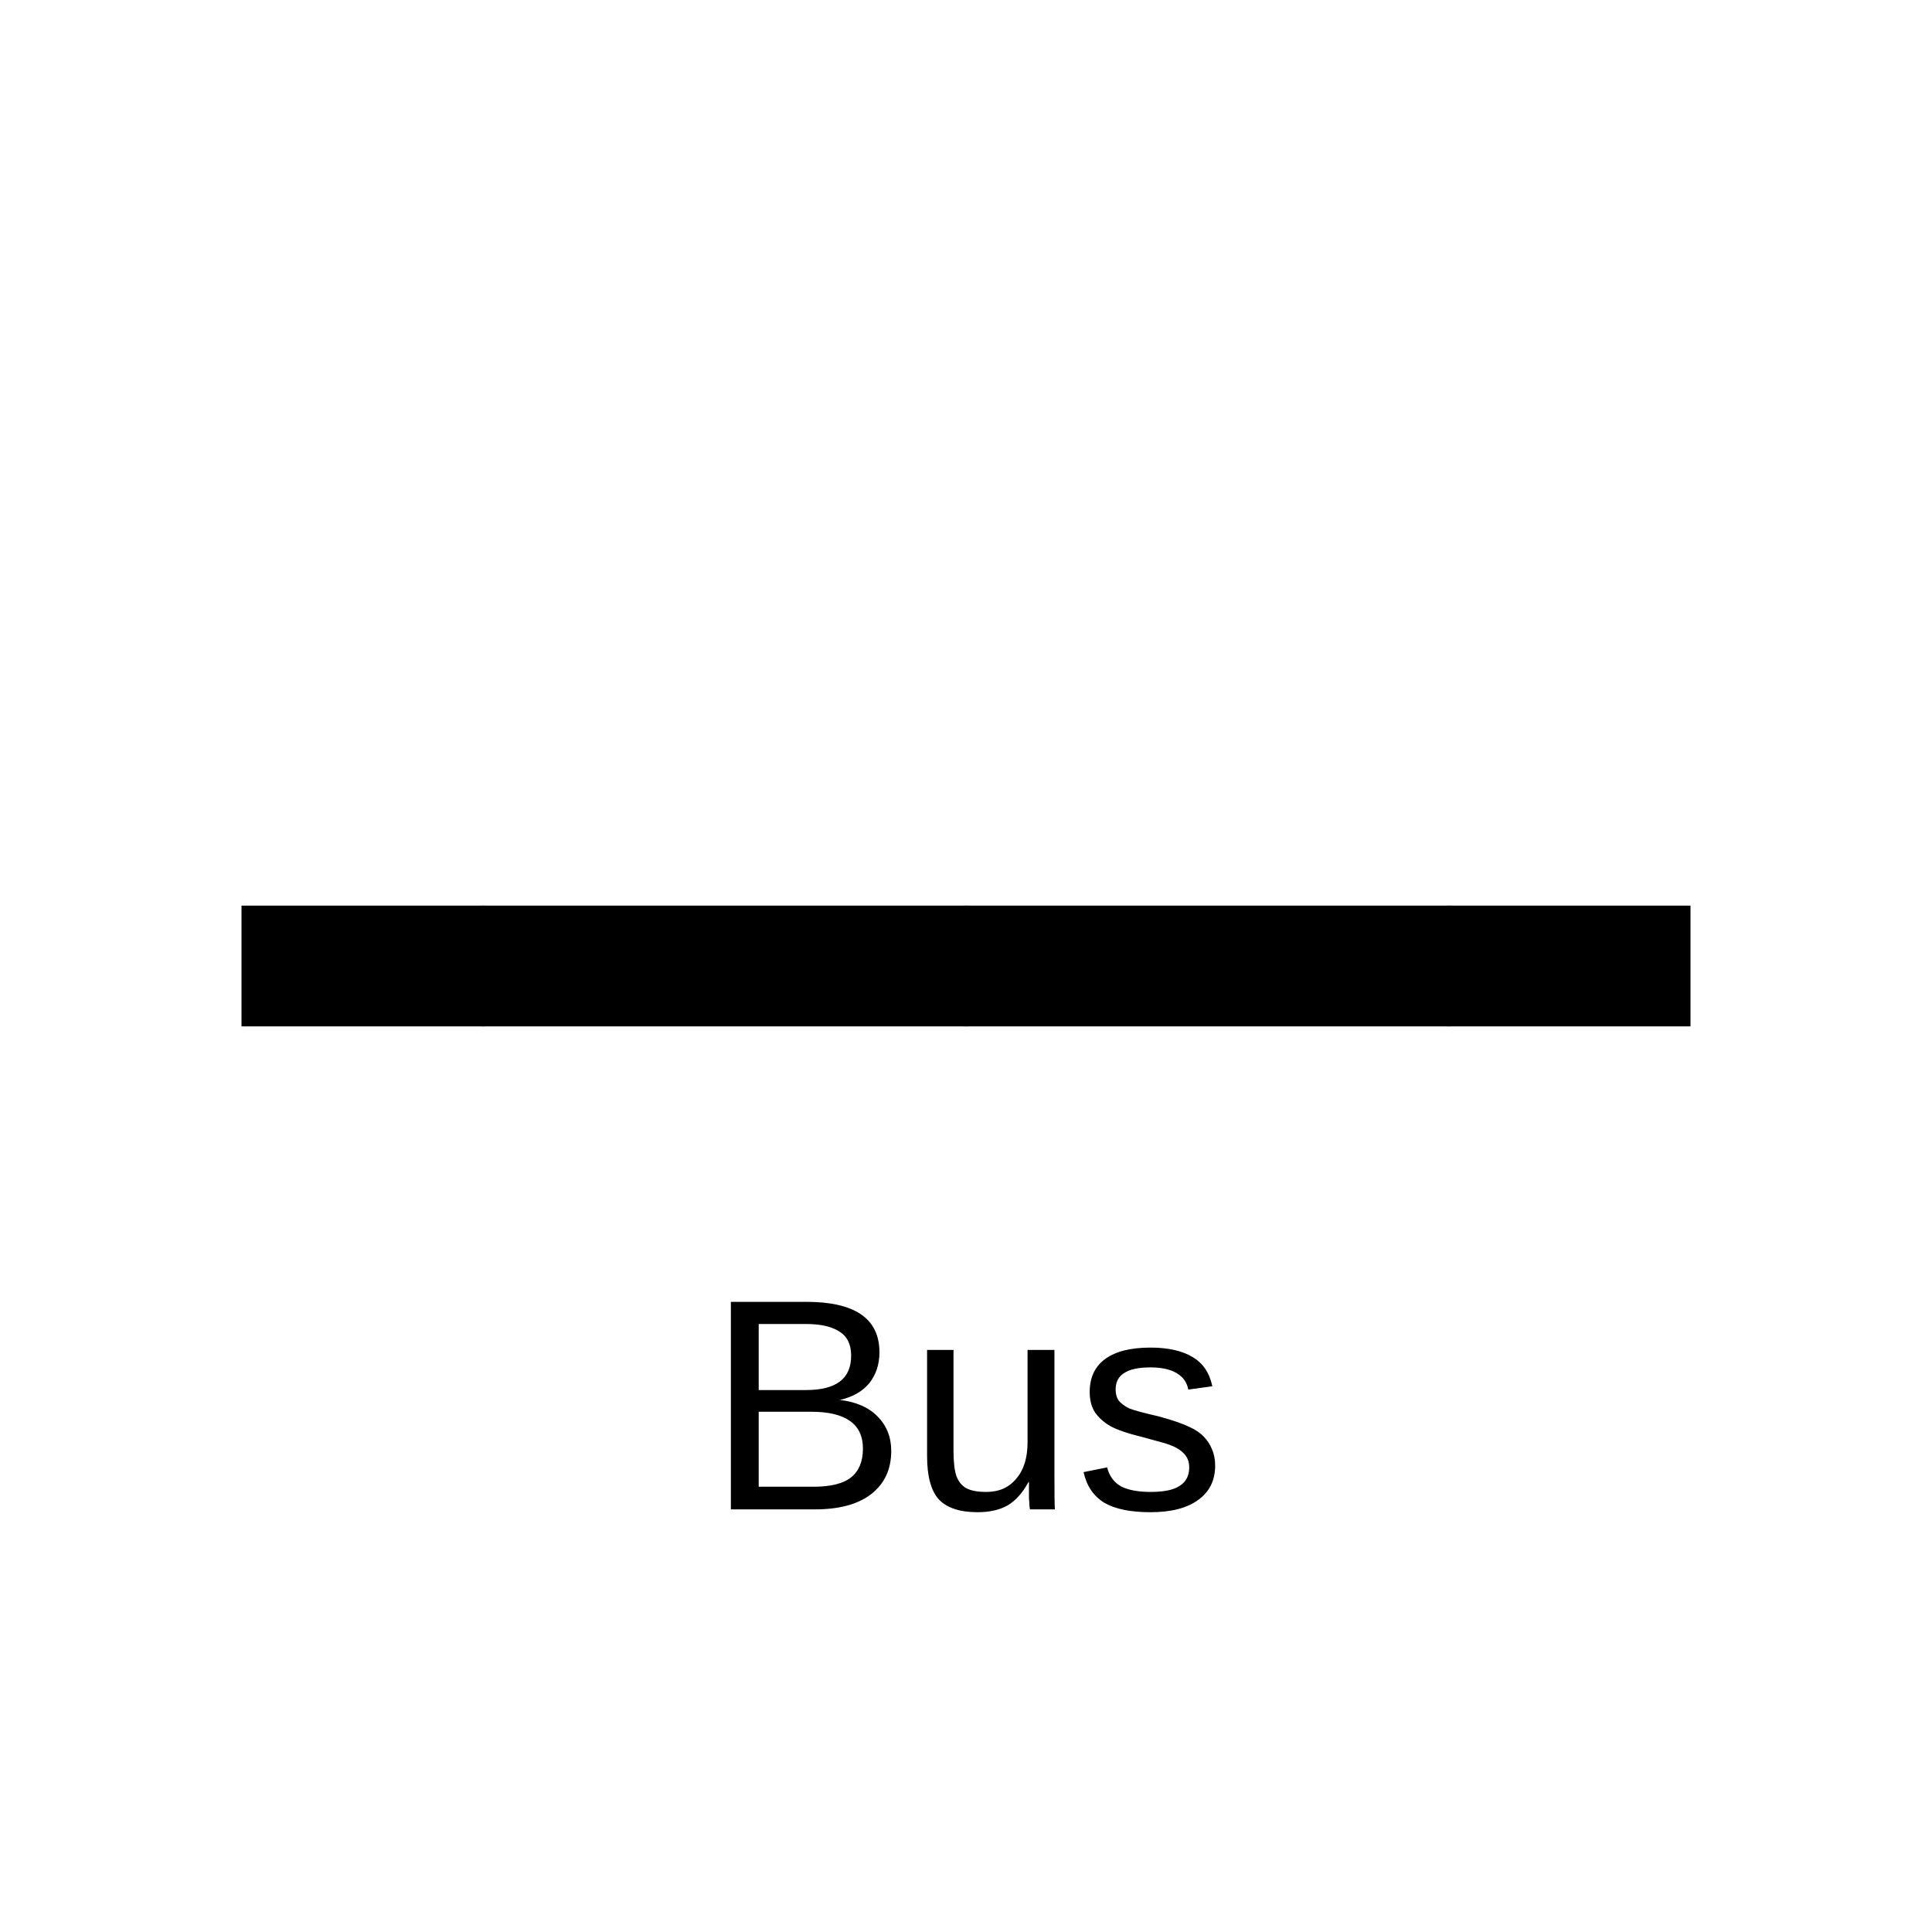
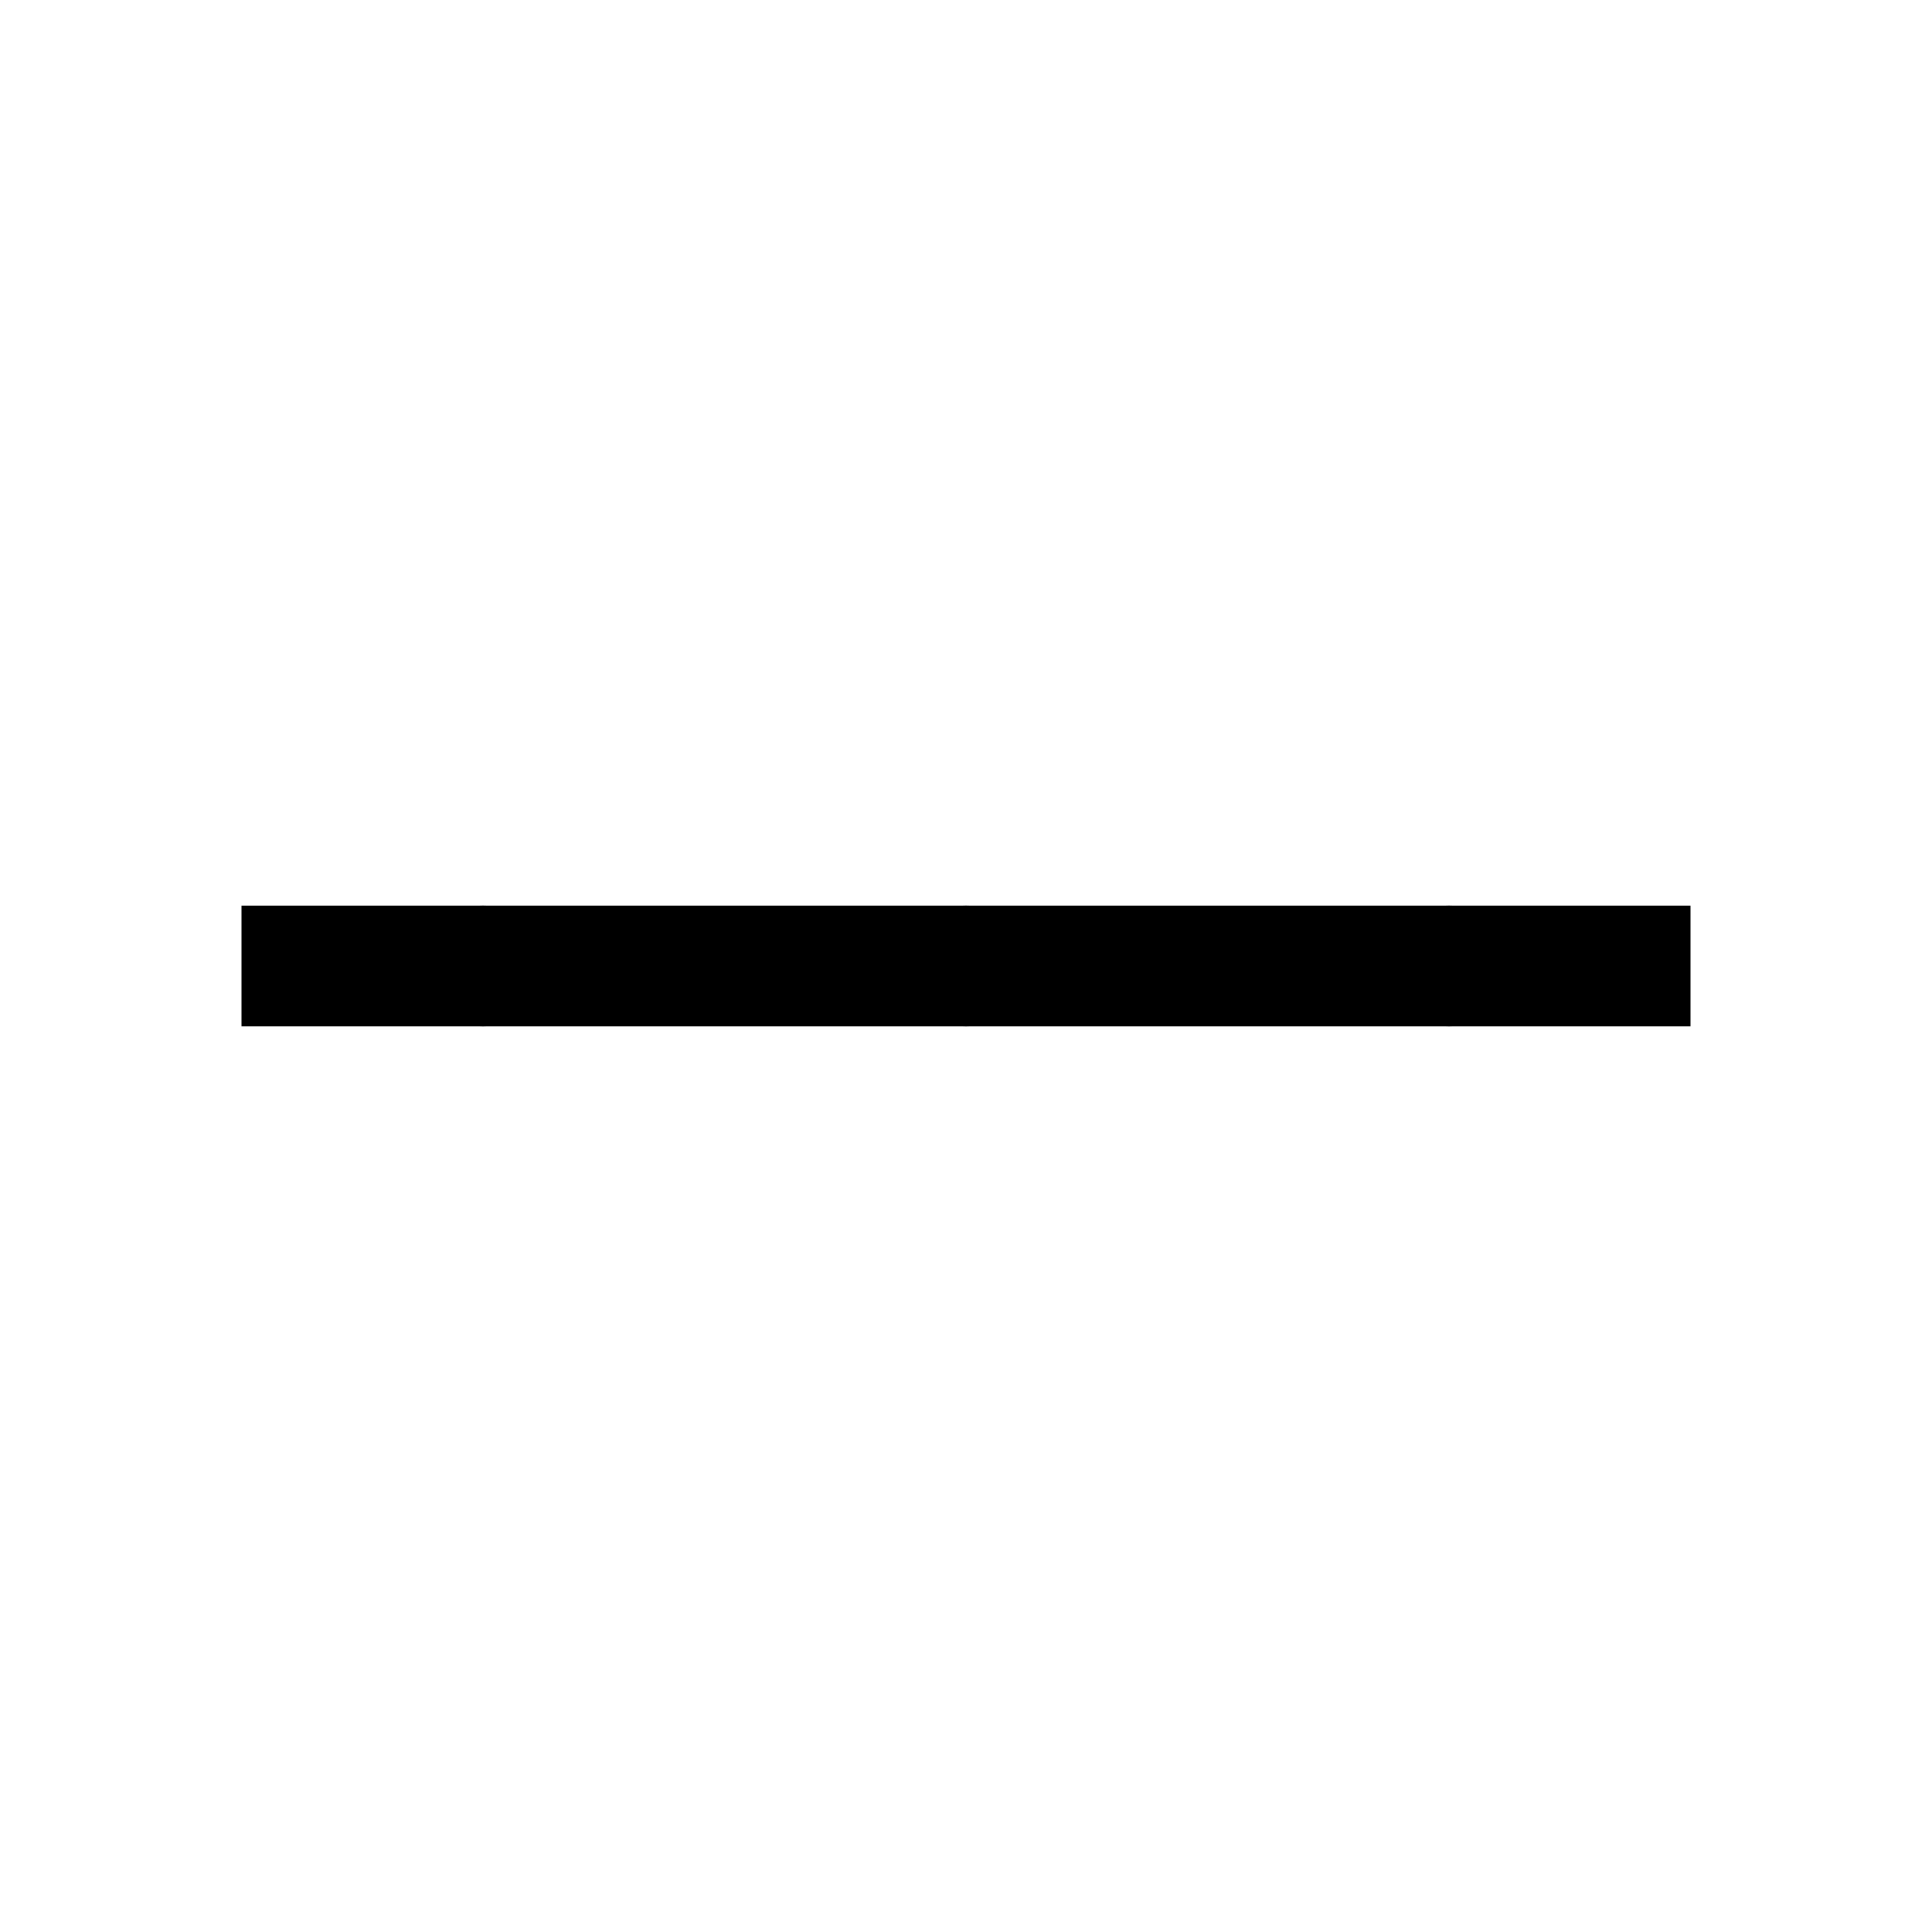
<svg xmlns="http://www.w3.org/2000/svg" width="64" height="64" viewBox="0 0 64 64">
  <line x1="8" y1="32" x2="56" y2="32" stroke="#000000" stroke-width="4" />
  <circle cx="16" cy="32" r="2" fill="#000000" />
  <circle cx="32" cy="32" r="2" fill="#000000" />
  <circle cx="48" cy="32" r="2" fill="#000000" />
-   <text x="32" y="50" font-family="Arial" font-size="10" text-anchor="middle" fill="#000000">Bus</text>
</svg>
